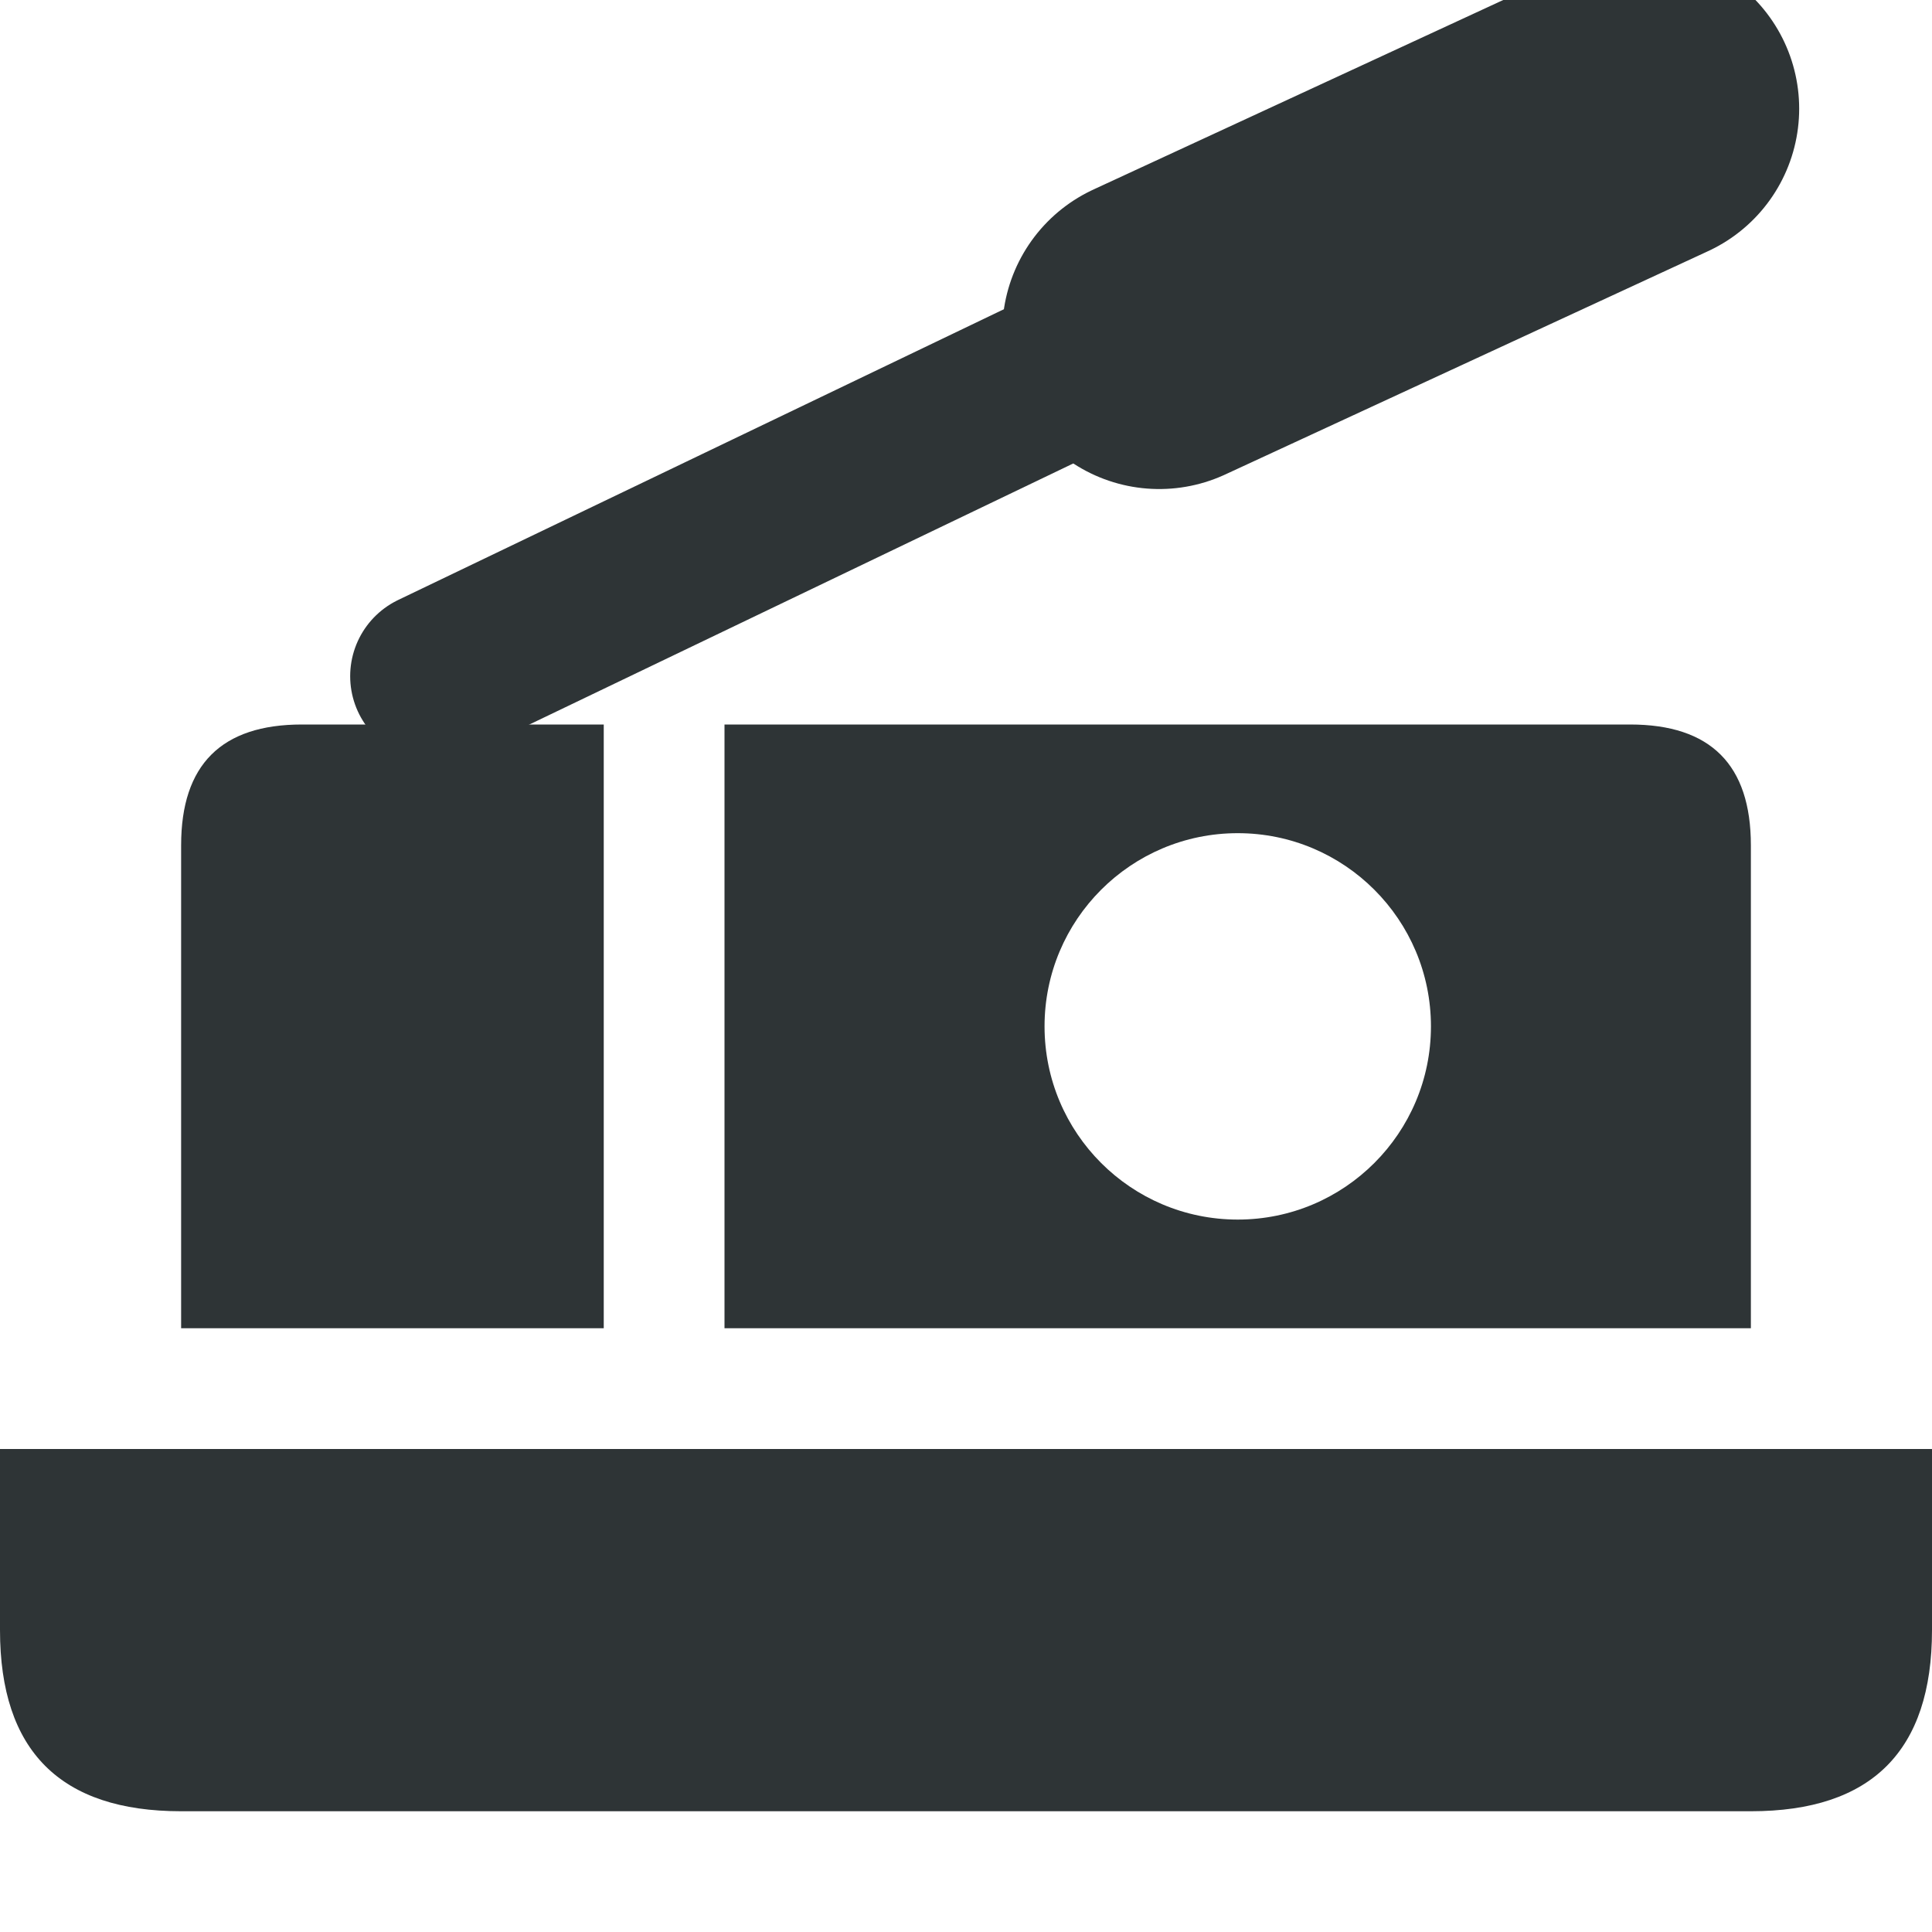
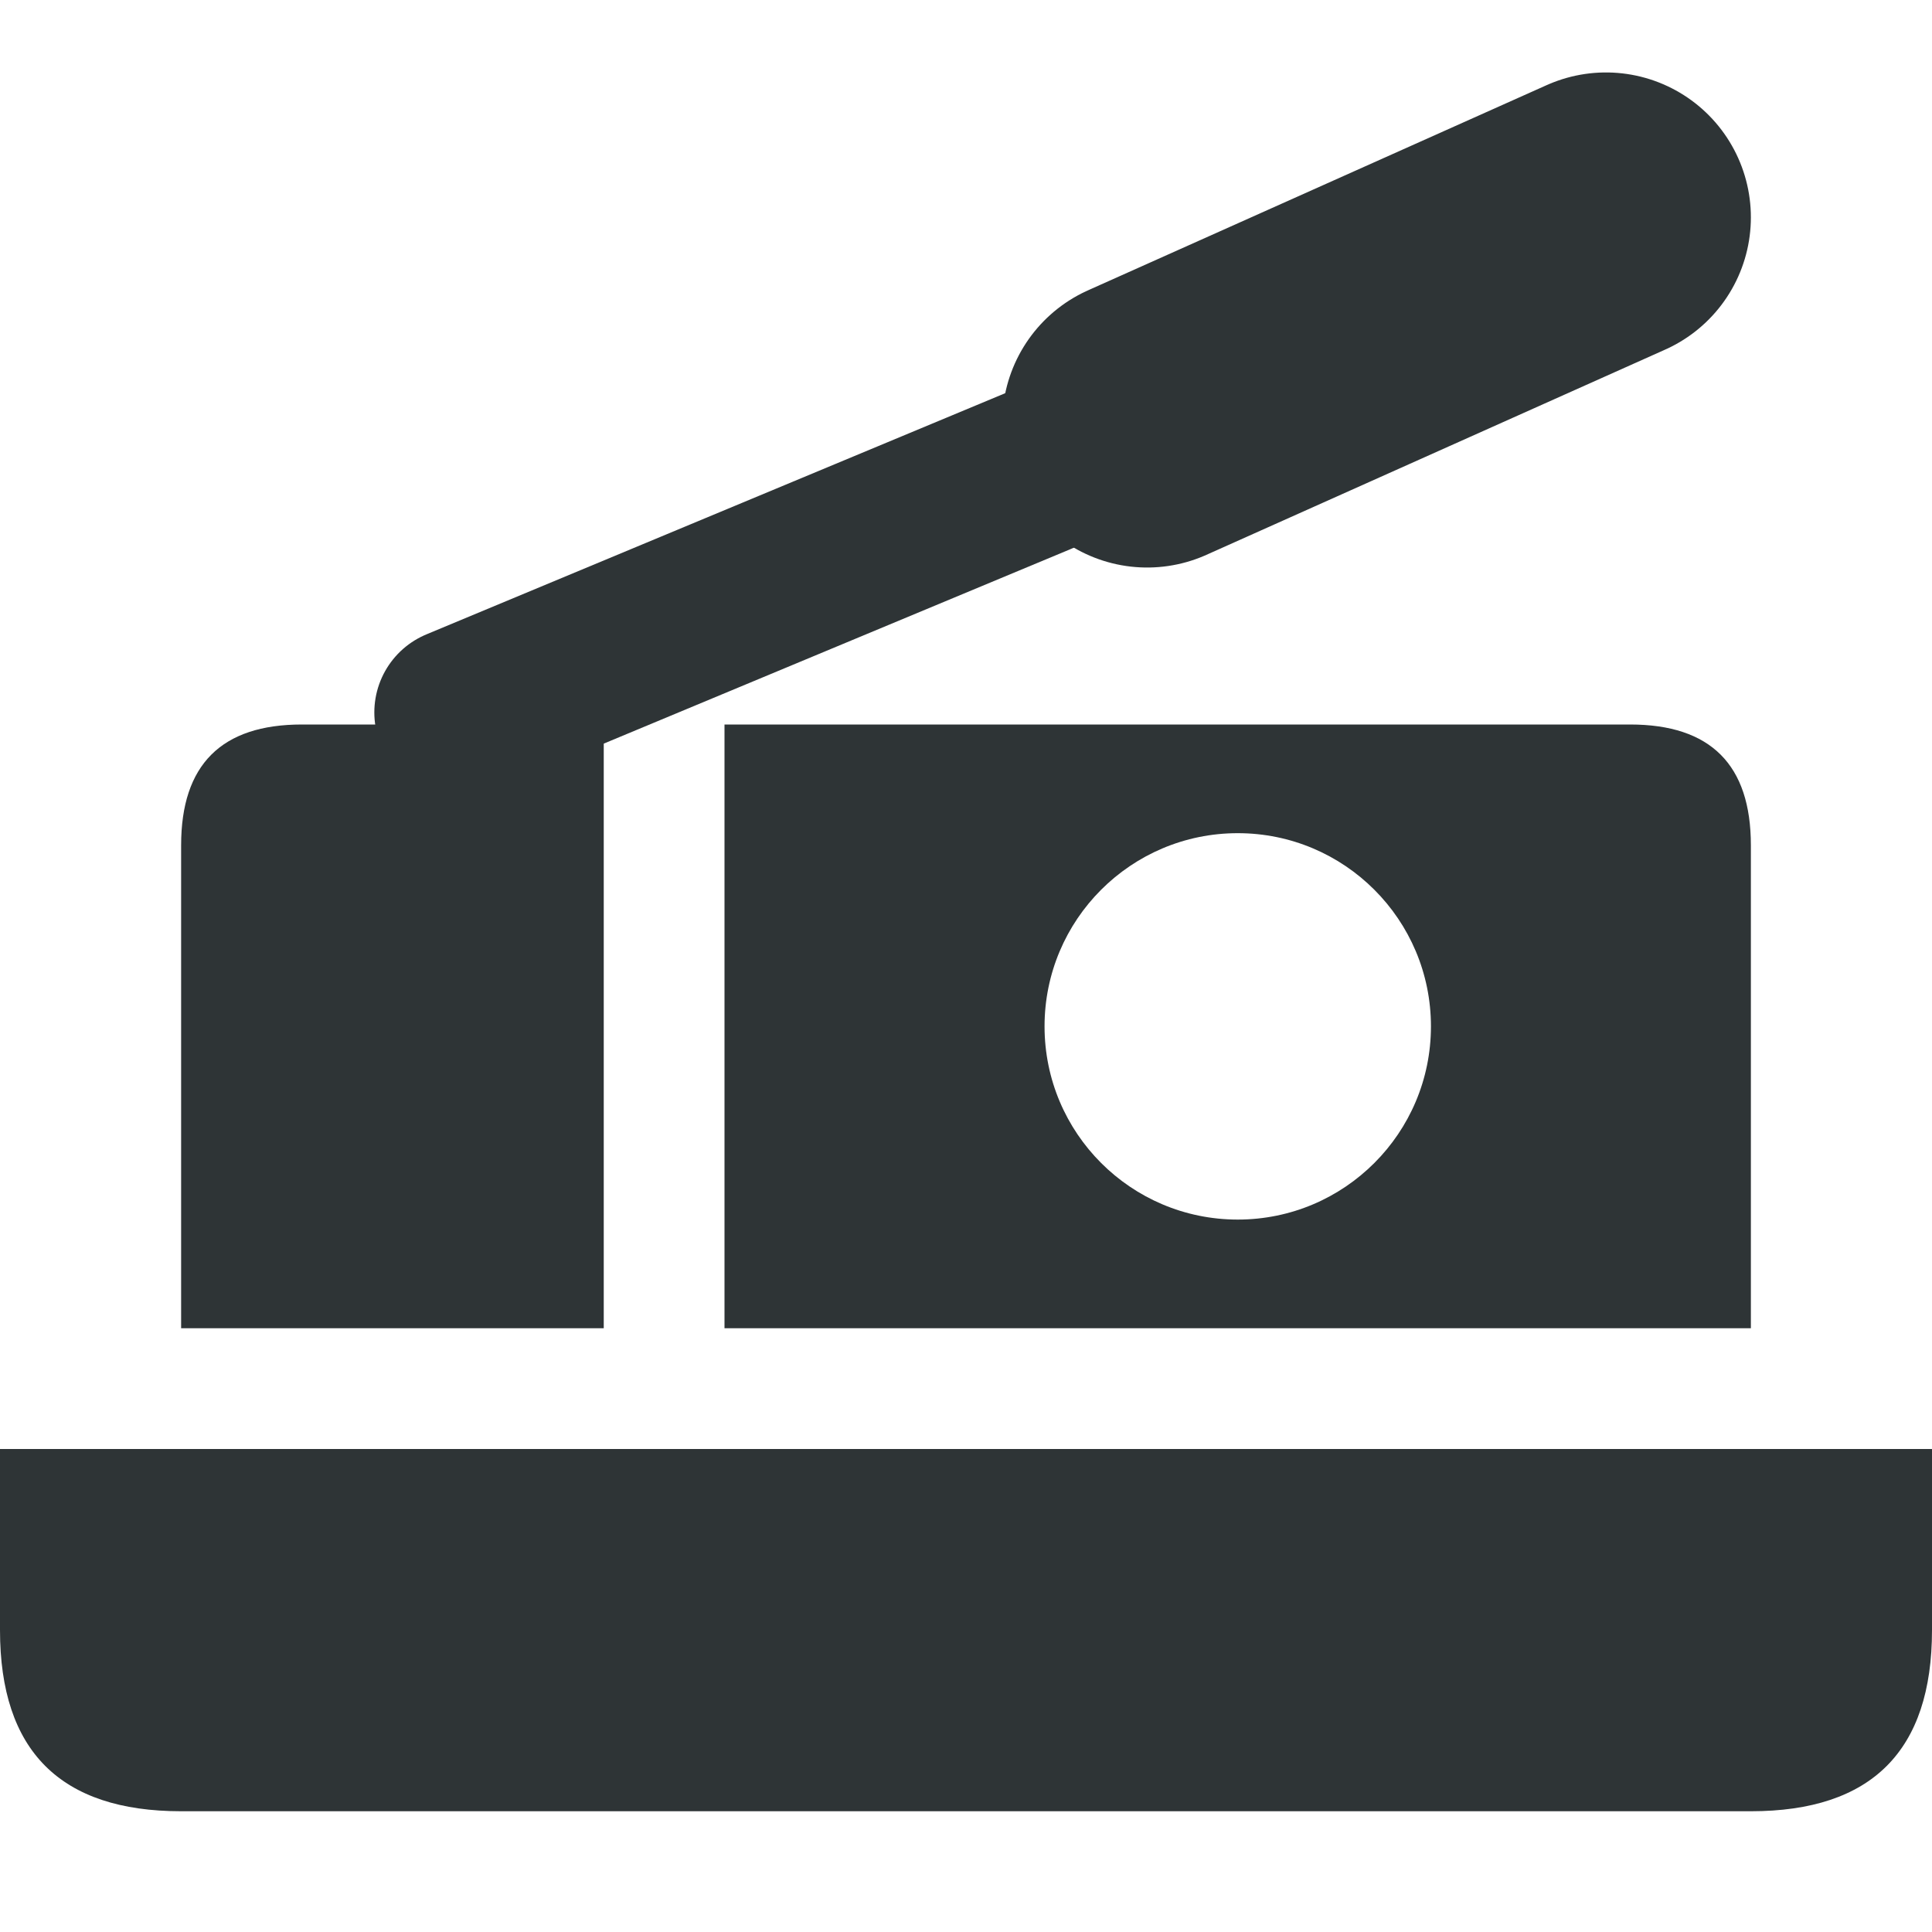
<svg xmlns="http://www.w3.org/2000/svg" width="16" height="16" viewBox="0 0 16 16">
  <g fill="#2e3436">
    <path d="M0 12 H16 V13.5 Q16 15 14.5 15 H1.5 Q0 15 0 13.5 Z" />
    <path d="M2.5 6 H5 V11 H1.5 V7 Q1.5 6 2.5 6 Z" />
    <path fill-rule="evenodd" d="M6 6 H13.5 Q14.5 6 14.5 7 V11 H6 Z M10.25 6.9 a1.6 1.6 0 1 0 0.001 0 Z" />
-     <path fill="none" stroke="#2e3436" stroke-width="1.4" stroke-linecap="round" d="M3.6 5.6 L8.6 3.2" />
-     <path fill="none" stroke="#2e3436" stroke-width="2.6" stroke-linecap="round" d="M9.6 2.75 L13.6 0.9" />
+     <path fill="none" stroke="#2e3436" stroke-width="1.4" stroke-linecap="round" d="M3.8 5.9 L8.6 3.9" />
+     <path fill="none" stroke="#2e3436" stroke-width="2.4" stroke-linecap="round" d="M9.5 3.5 L13.3 1.8" />
  </g>
</svg>
